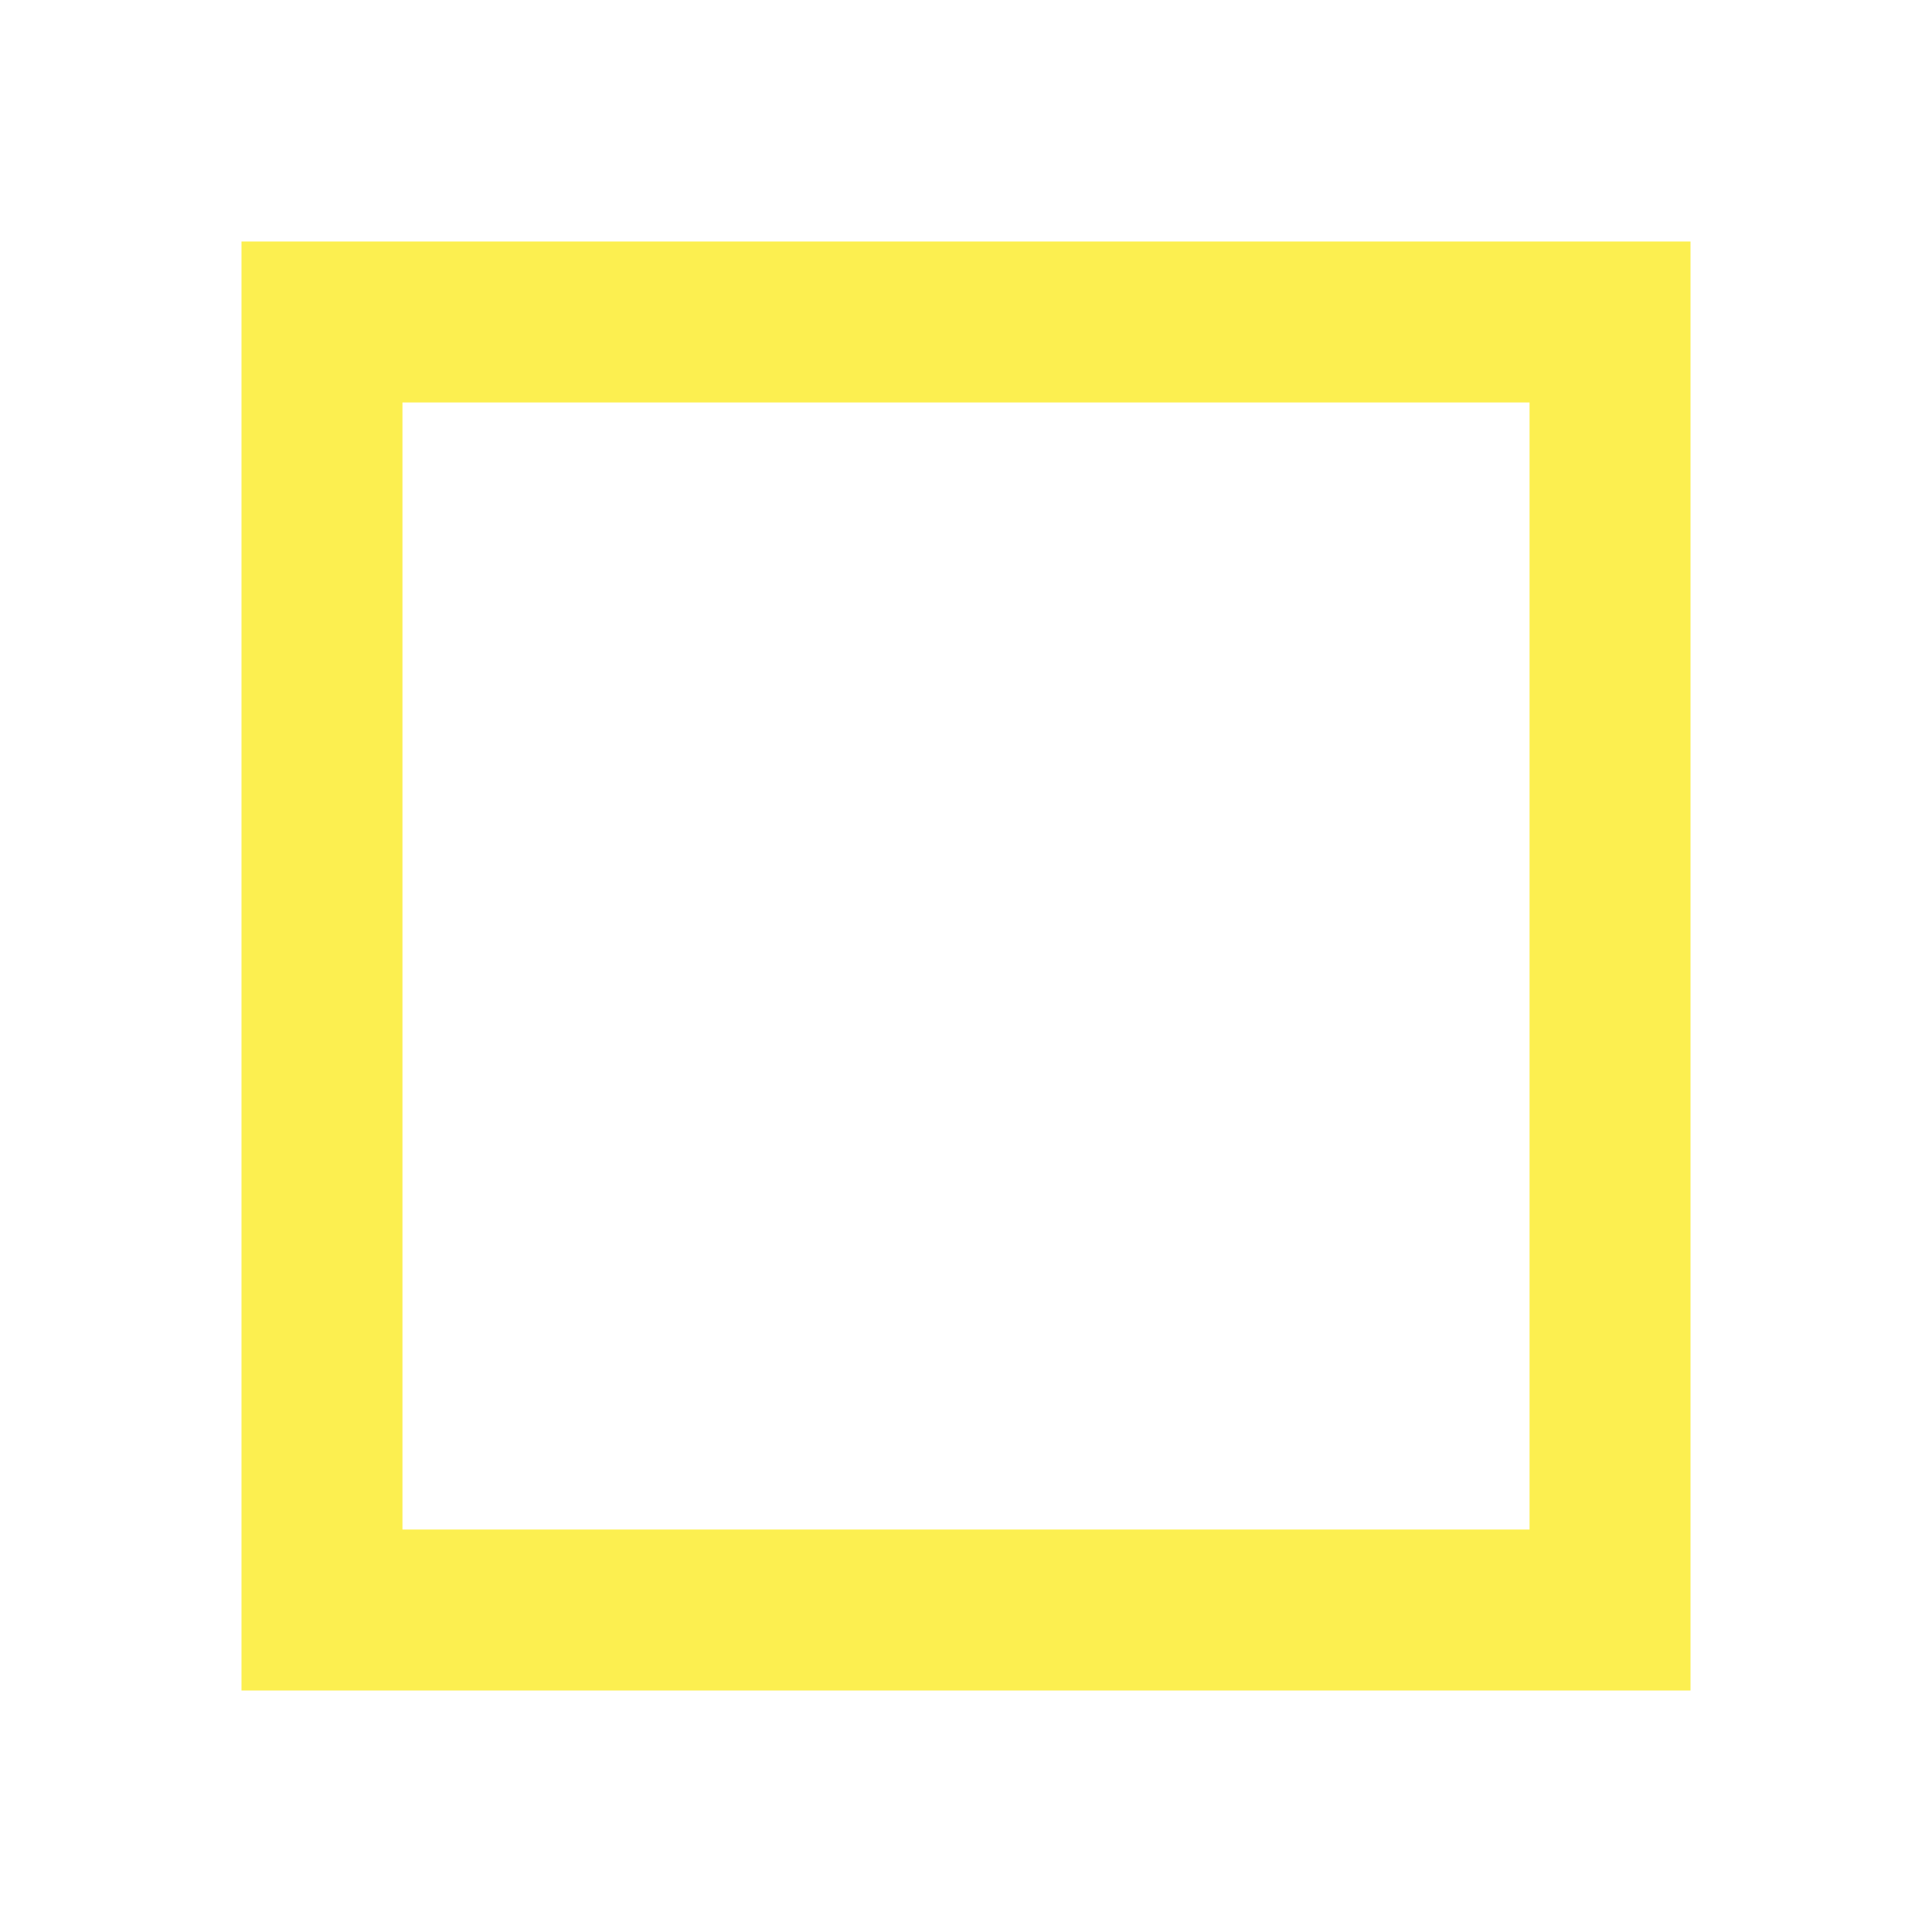
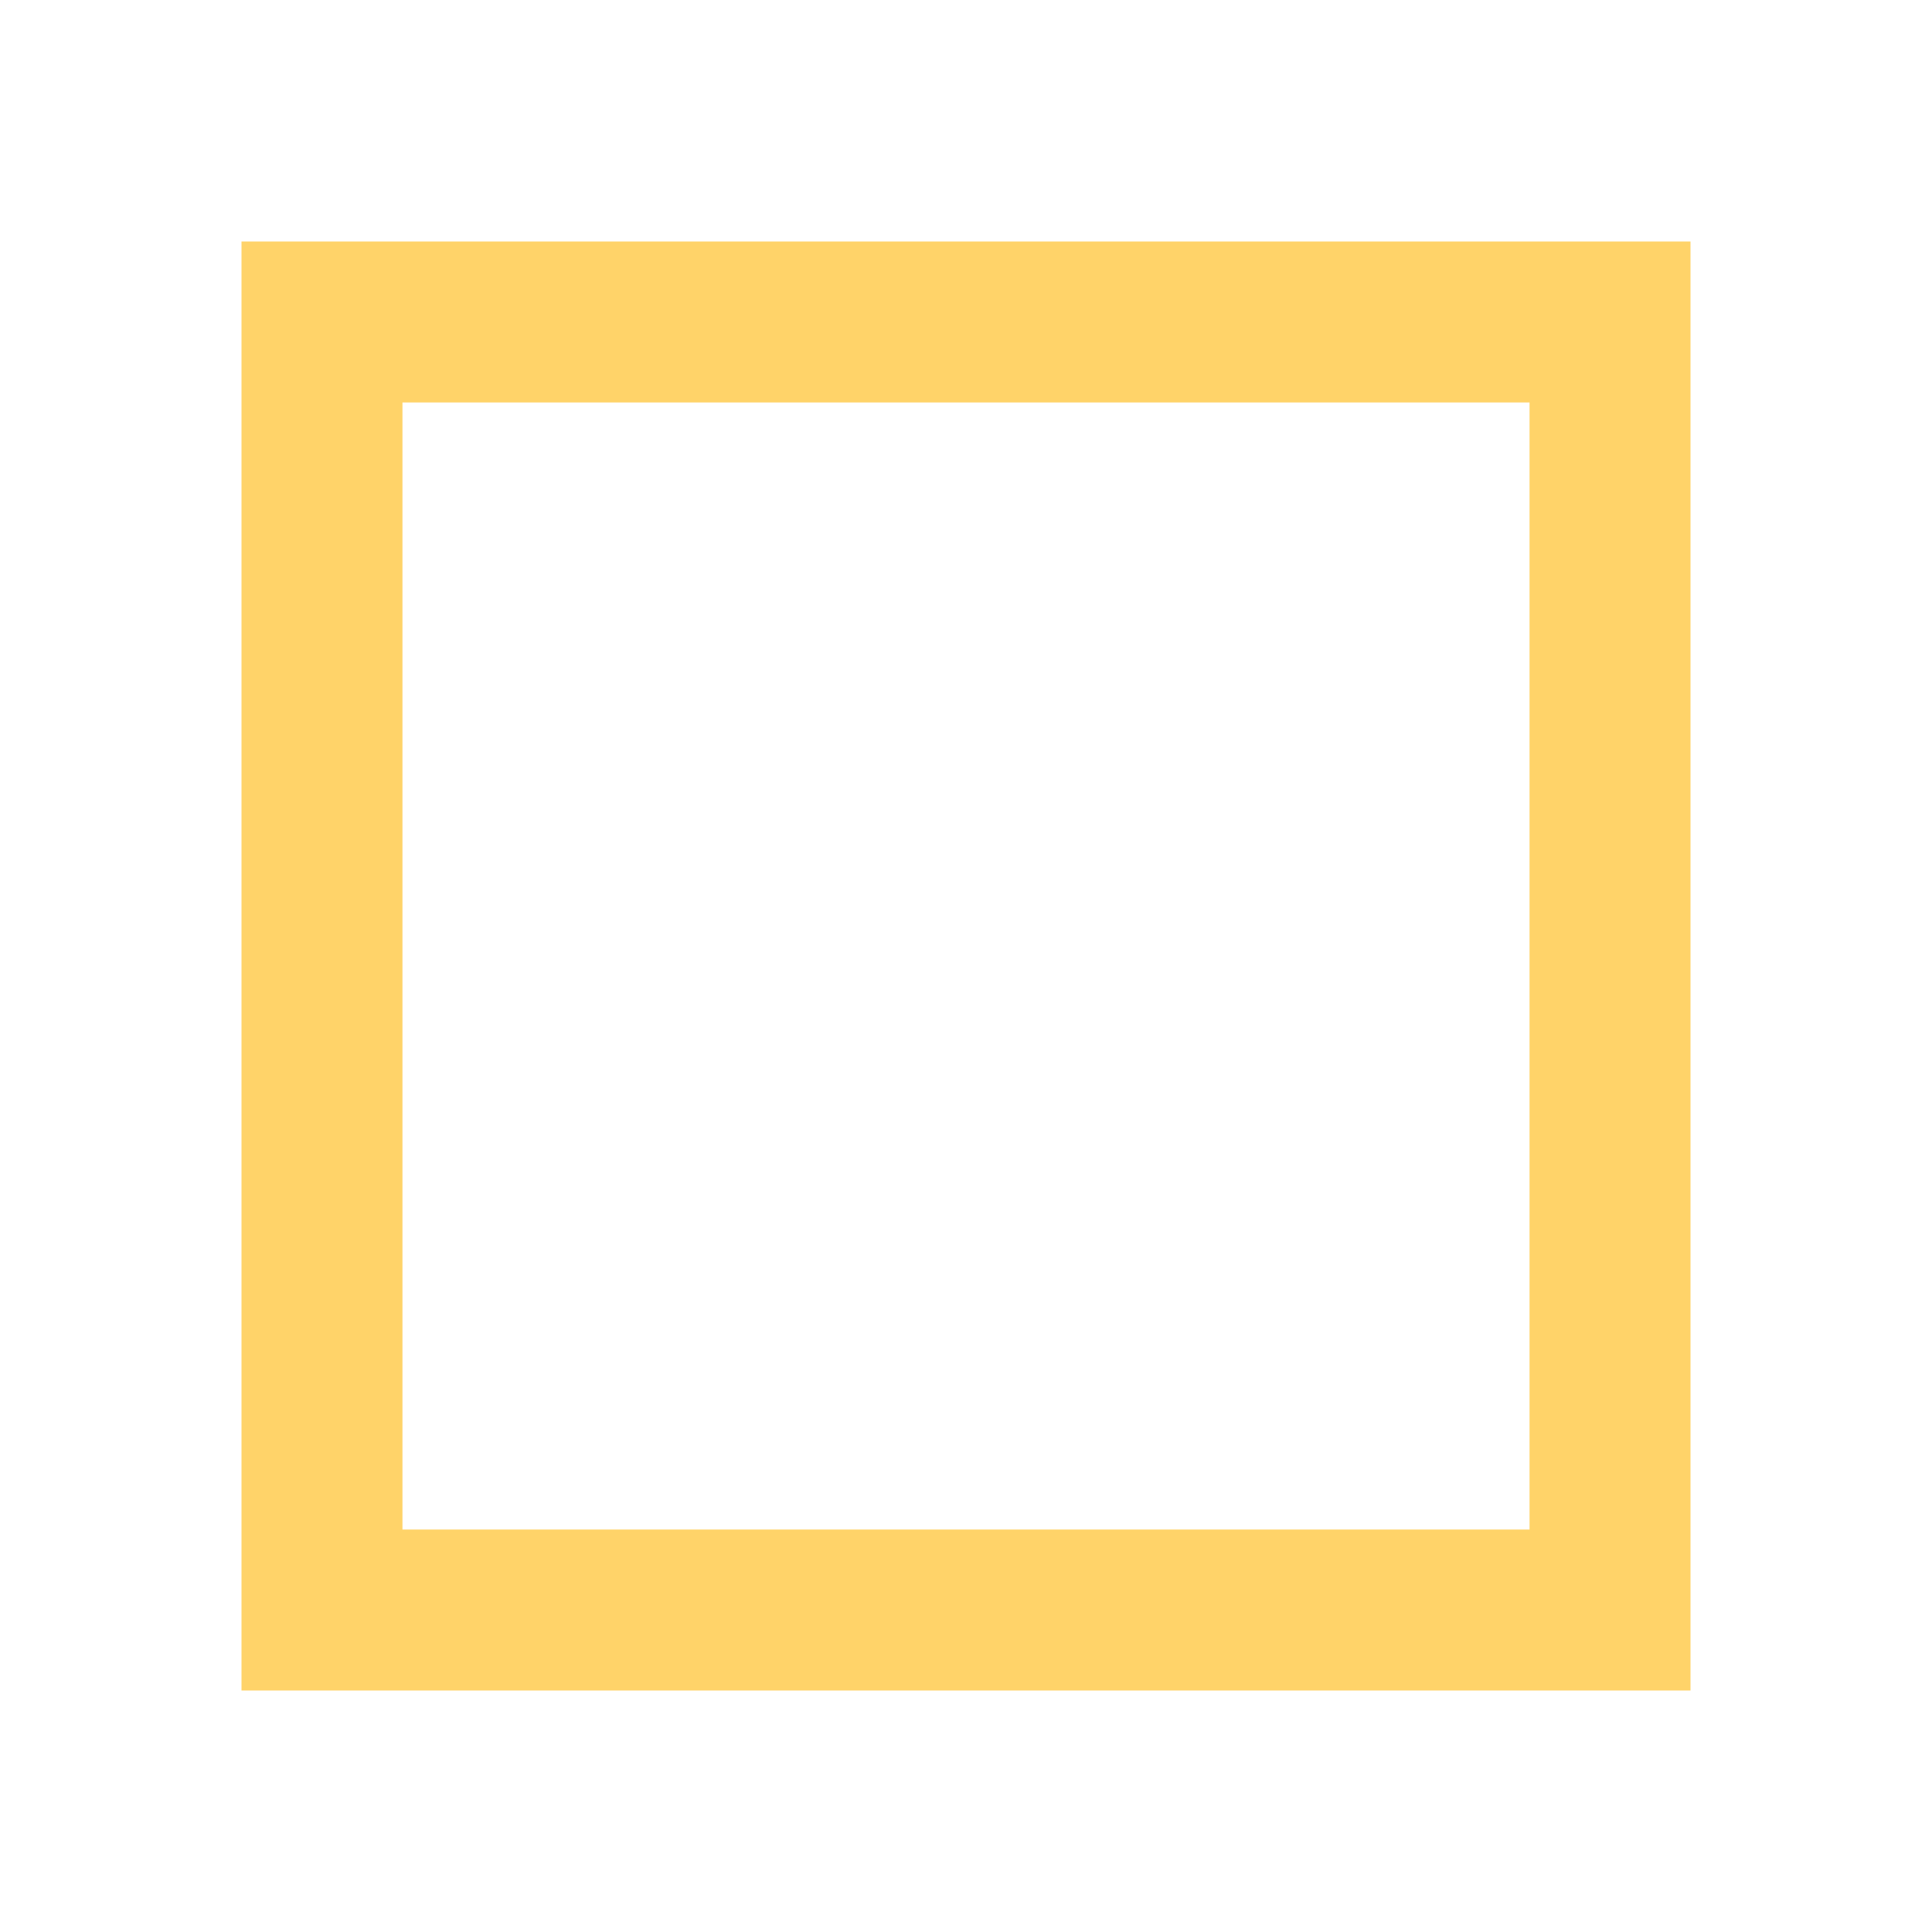
<svg xmlns="http://www.w3.org/2000/svg" width="16" height="16" viewBox="0 0 16 16" fill="none">
-   <path fill-rule="evenodd" clip-rule="evenodd" d="M2 2H3.333H12.667H14V14H12.667H3.333H2V2ZM12.667 12.667V3.333H3.333V12.667H12.667Z" fill="#FCEF50" />
+   <path fill-rule="evenodd" clip-rule="evenodd" d="M2 2H3.333H12.667H14V14H12.667H3.333H2V2ZM12.667 12.667V3.333H3.333V12.667H12.667Z" fill="#FFD369" />
</svg>
